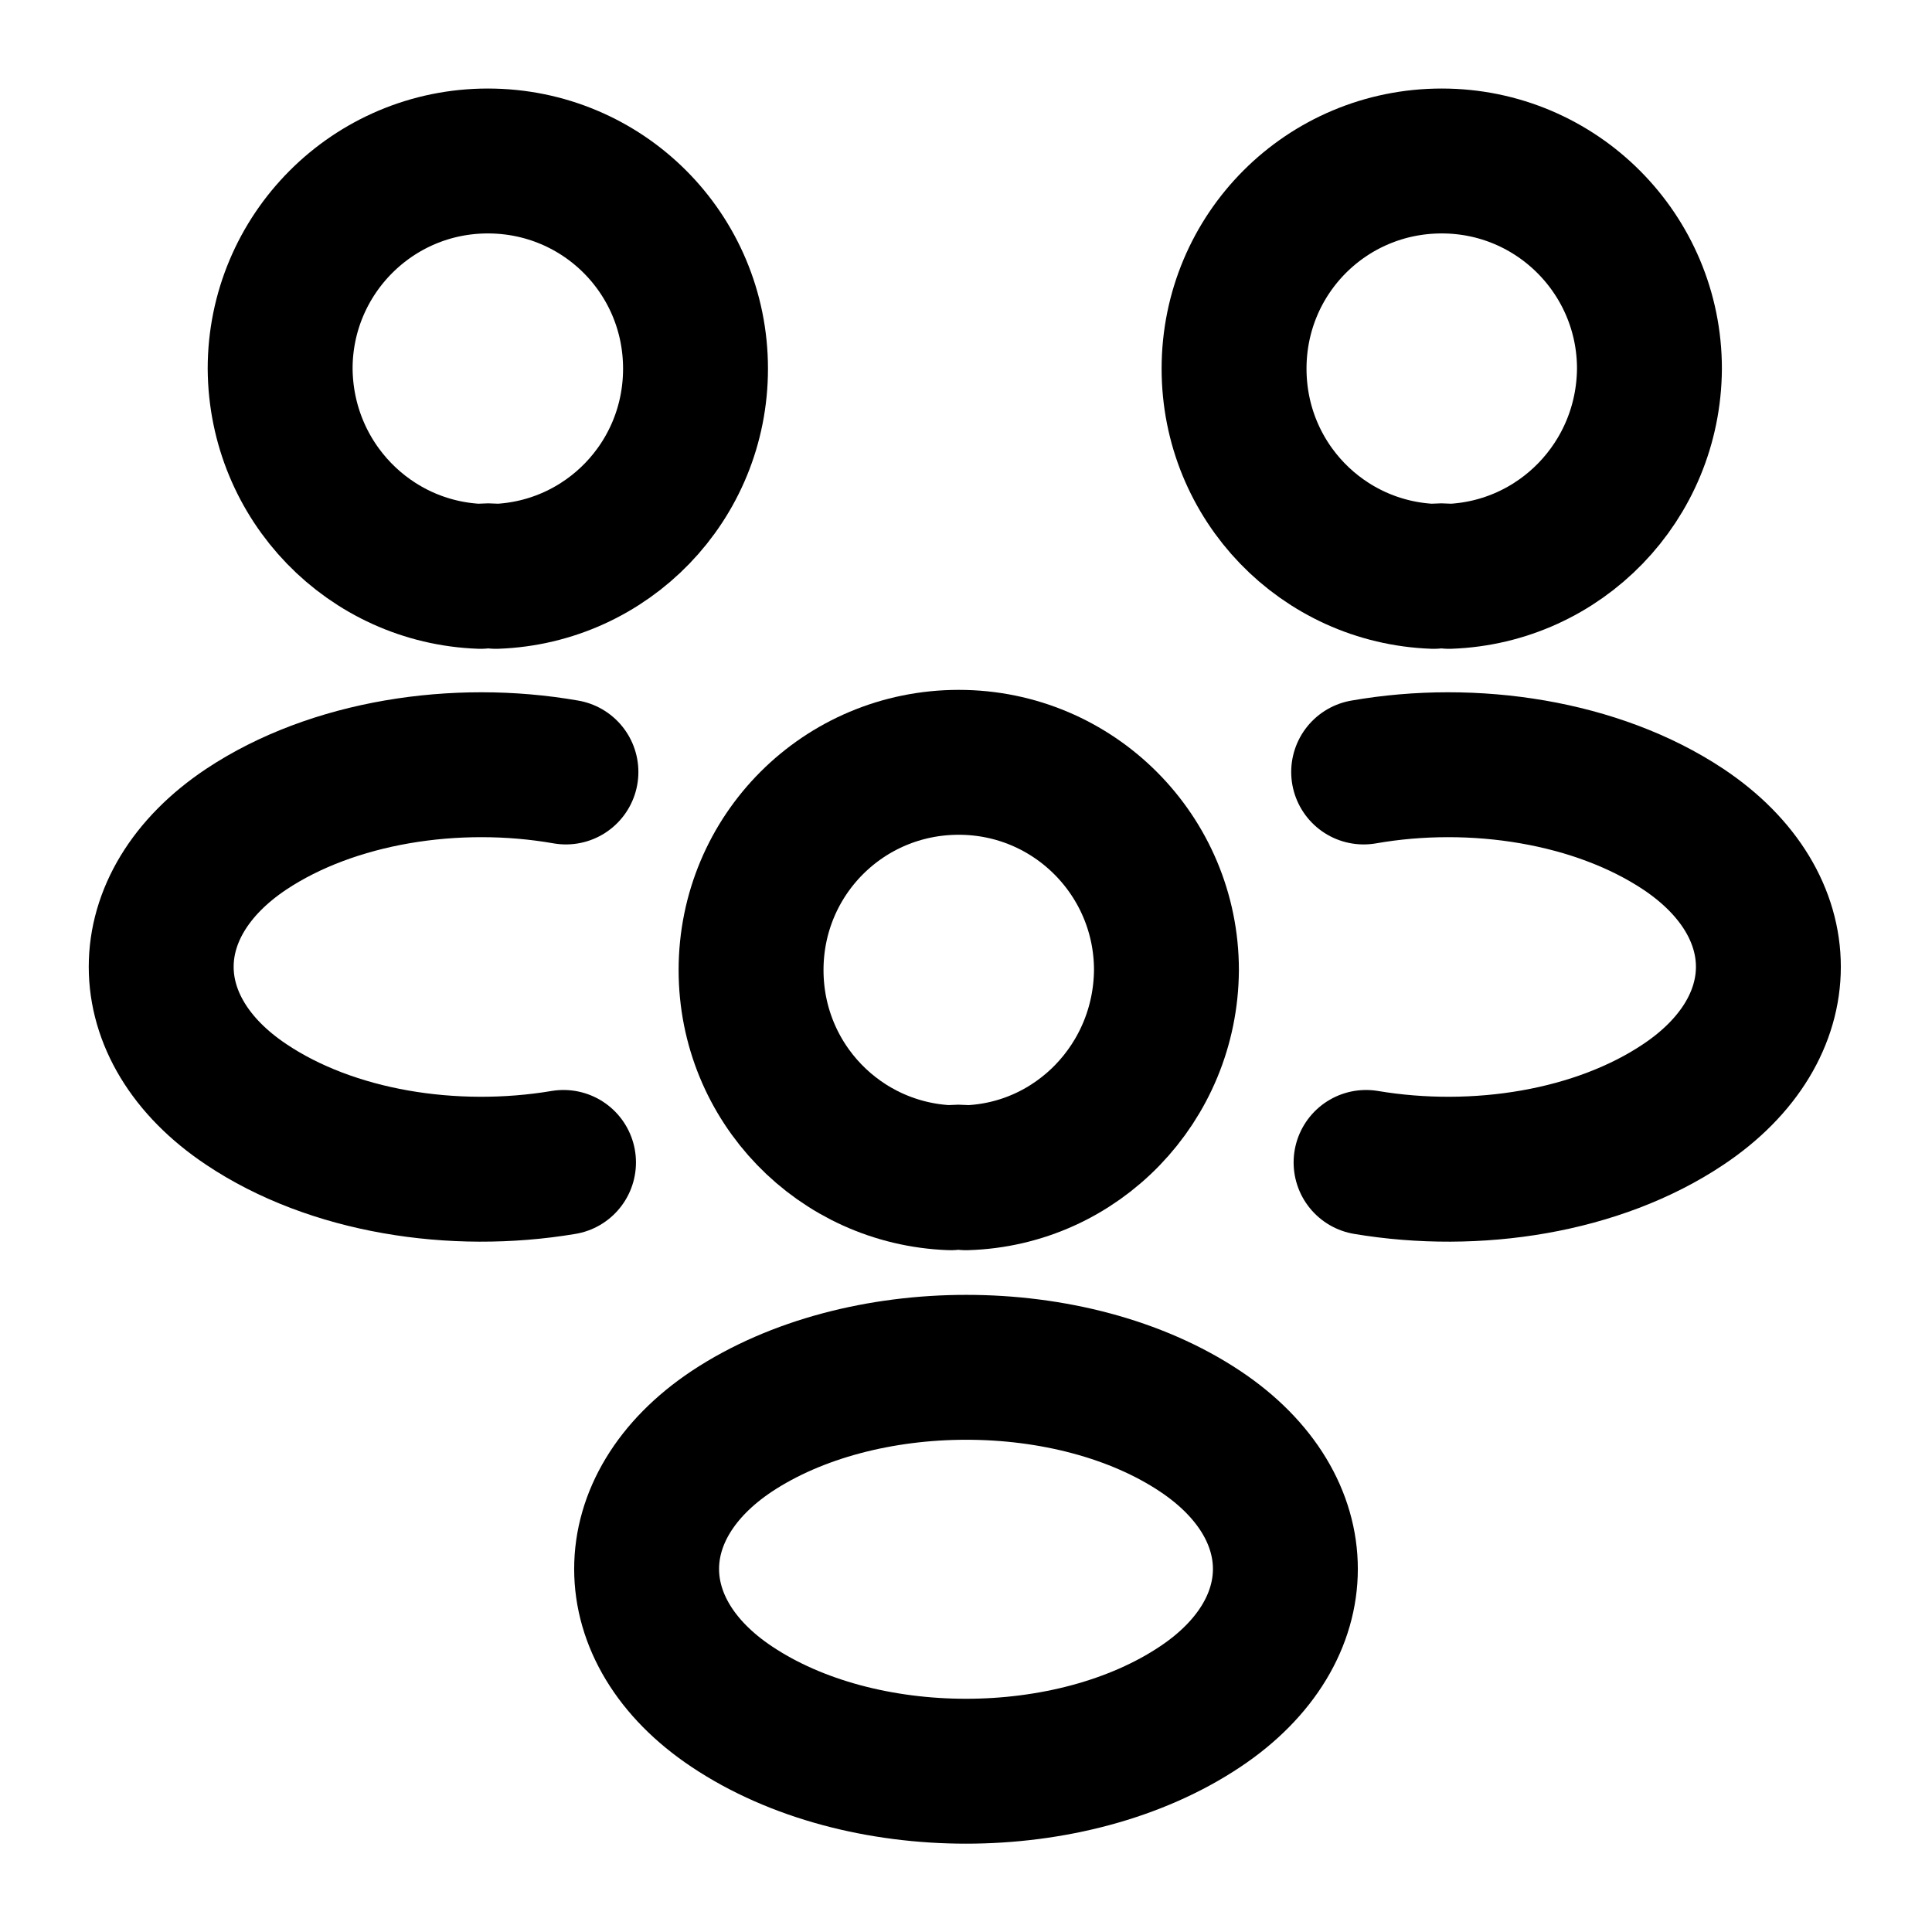
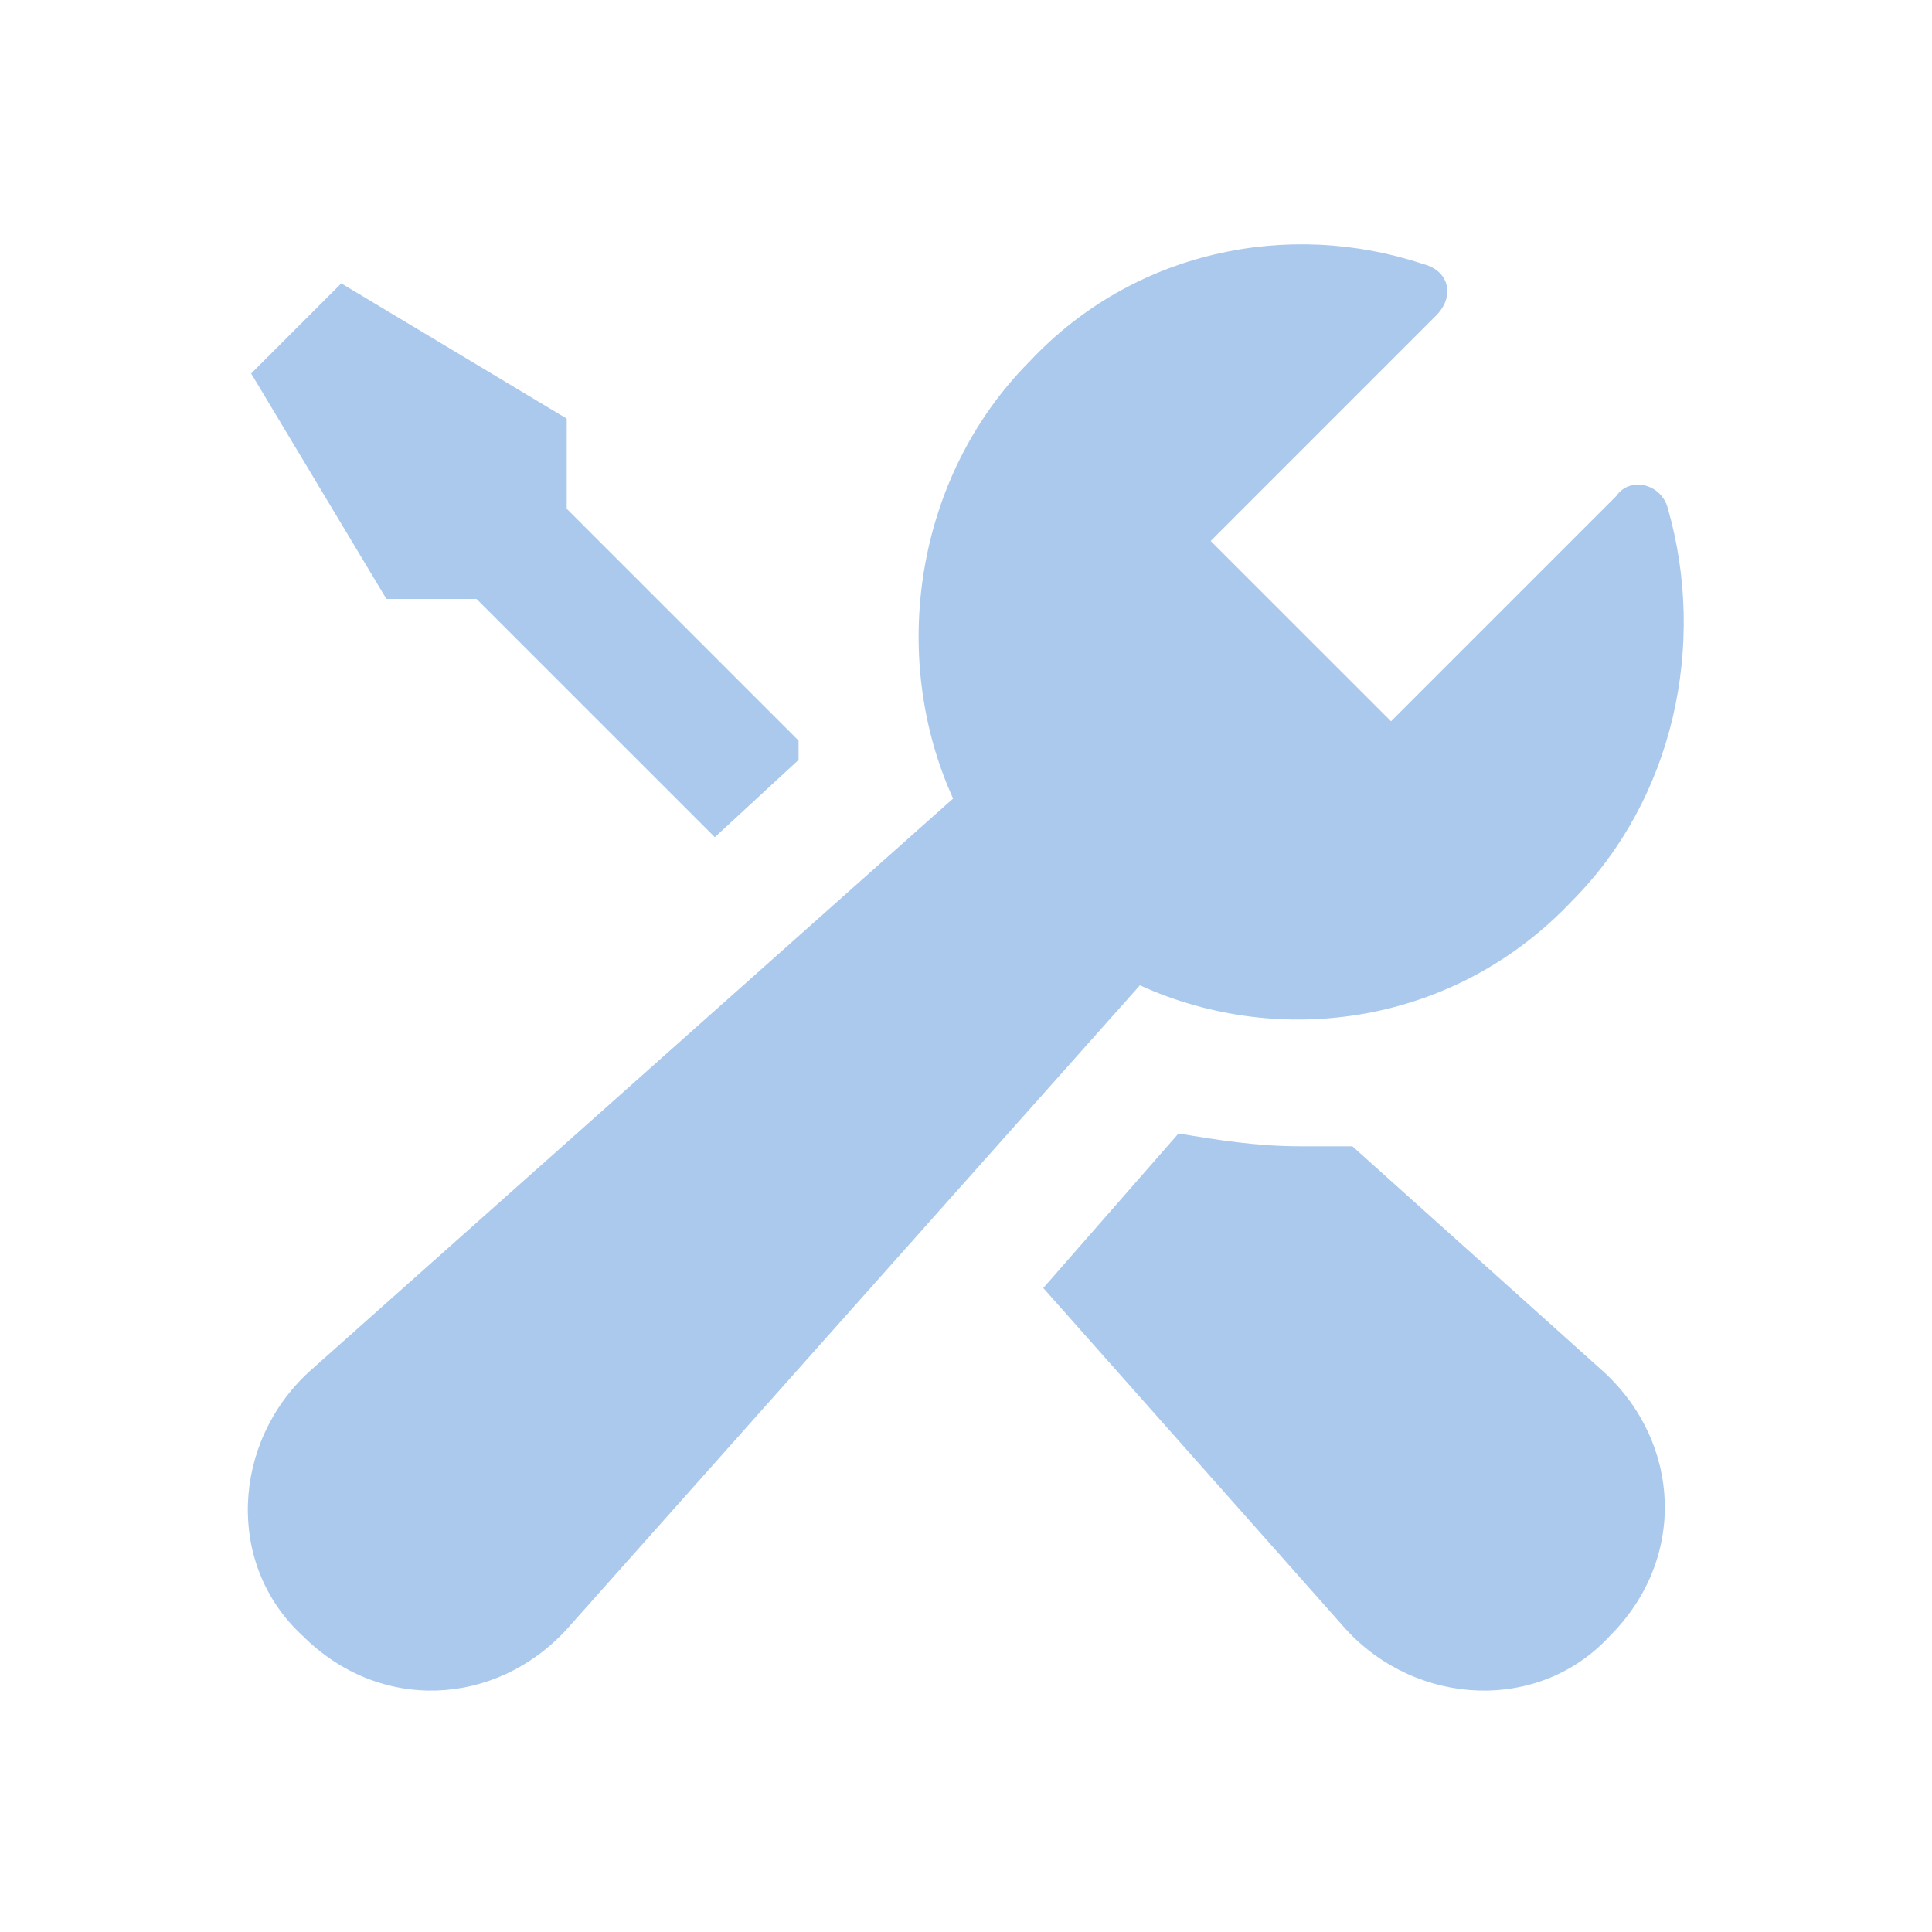
- <svg xmlns="http://www.w3.org/2000/svg" width="40" height="40" viewBox="0 0 40 40" stroke="black" fill="none">
-   <path d="M30 11.933C29.9 11.917 29.784 11.917 29.684 11.933C27.384 11.85 25.55 9.967 25.55 7.633C25.55 5.25 27.467 3.333 29.85 3.333C32.234 3.333 34.15 5.267 34.15 7.633C34.134 9.967 32.3 11.85 30 11.933Z" stroke-width="3" stroke-linecap="round" stroke-linejoin="round" />
-   <path d="M28.283 24.067C30.567 24.45 33.083 24.05 34.85 22.867C37.2 21.3 37.2 18.733 34.85 17.167C33.067 15.983 30.517 15.583 28.233 15.983" stroke-width="3" stroke-linecap="round" stroke-linejoin="round" />
-   <path d="M9.95 11.933C10.05 11.917 10.166 11.917 10.267 11.933C12.566 11.85 14.4 9.967 14.4 7.633C14.4 5.25 12.483 3.333 10.1 3.333C7.716 3.333 5.8 5.267 5.8 7.633C5.816 9.967 7.65 11.85 9.95 11.933Z" stroke-width="3" stroke-linecap="round" stroke-linejoin="round" />
-   <path d="M11.667 24.067C9.383 24.45 6.867 24.05 5.1 22.867C2.75 21.3 2.75 18.733 5.1 17.167C6.883 15.983 9.433 15.583 11.717 15.983" stroke-width="3" stroke-linecap="round" stroke-linejoin="round" />
-   <path d="M20 24.384C19.9 24.367 19.784 24.367 19.684 24.384C17.384 24.3 15.55 22.417 15.55 20.084C15.55 17.7 17.467 15.783 19.85 15.783C22.234 15.783 24.15 17.717 24.15 20.084C24.134 22.417 22.3 24.317 20 24.384Z" stroke-width="3" stroke-linecap="round" stroke-linejoin="round" />
-   <path d="M15.15 29.634C12.8 31.2 12.8 33.767 15.15 35.334C17.817 37.117 22.183 37.117 24.85 35.334C27.2 33.767 27.2 31.2 24.85 29.634C22.2 27.867 17.817 27.867 15.15 29.634Z" stroke-width="3" stroke-linecap="round" stroke-linejoin="round" />
+ <svg xmlns="http://www.w3.org/2000/svg" width="40" height="40" viewBox="0 0 40 40" fill="none">
+   <path d="M8 12.4L5.2 7.733L7.066 5.867L11.733 8.667V10.533L16.533 15.333C16.533 15.467 16.533 15.6 16.533 15.733L14.8 17.333L9.866 12.4H8ZM28 23.733C27.6 23.733 27.333 23.733 26.933 23.733C26 23.733 25.2 23.6 24.4 23.467L21.6 26.667L27.866 33.733C29.333 35.333 31.866 35.467 33.333 33.867C34.933 32.267 34.8 29.867 33.2 28.4L28 23.733ZM32.533 18.667C34.666 16.533 35.333 13.333 34.533 10.533C34.4 10 33.733 9.867 33.466 10.267L28.8 14.933L25.066 11.2L29.733 6.533C30.133 6.133 30 5.6 29.466 5.467C26.666 4.533 23.466 5.2 21.333 7.467C18.933 9.867 18.4 13.6 19.733 16.533L6.4 28.4C4.8 29.867 4.666 32.4 6.266 33.867C7.866 35.467 10.266 35.333 11.733 33.733L23.6 20.4C26.533 21.733 30.133 21.2 32.533 18.667Z" fill="#5794DA" fill-opacity="0.5" />
</svg>
